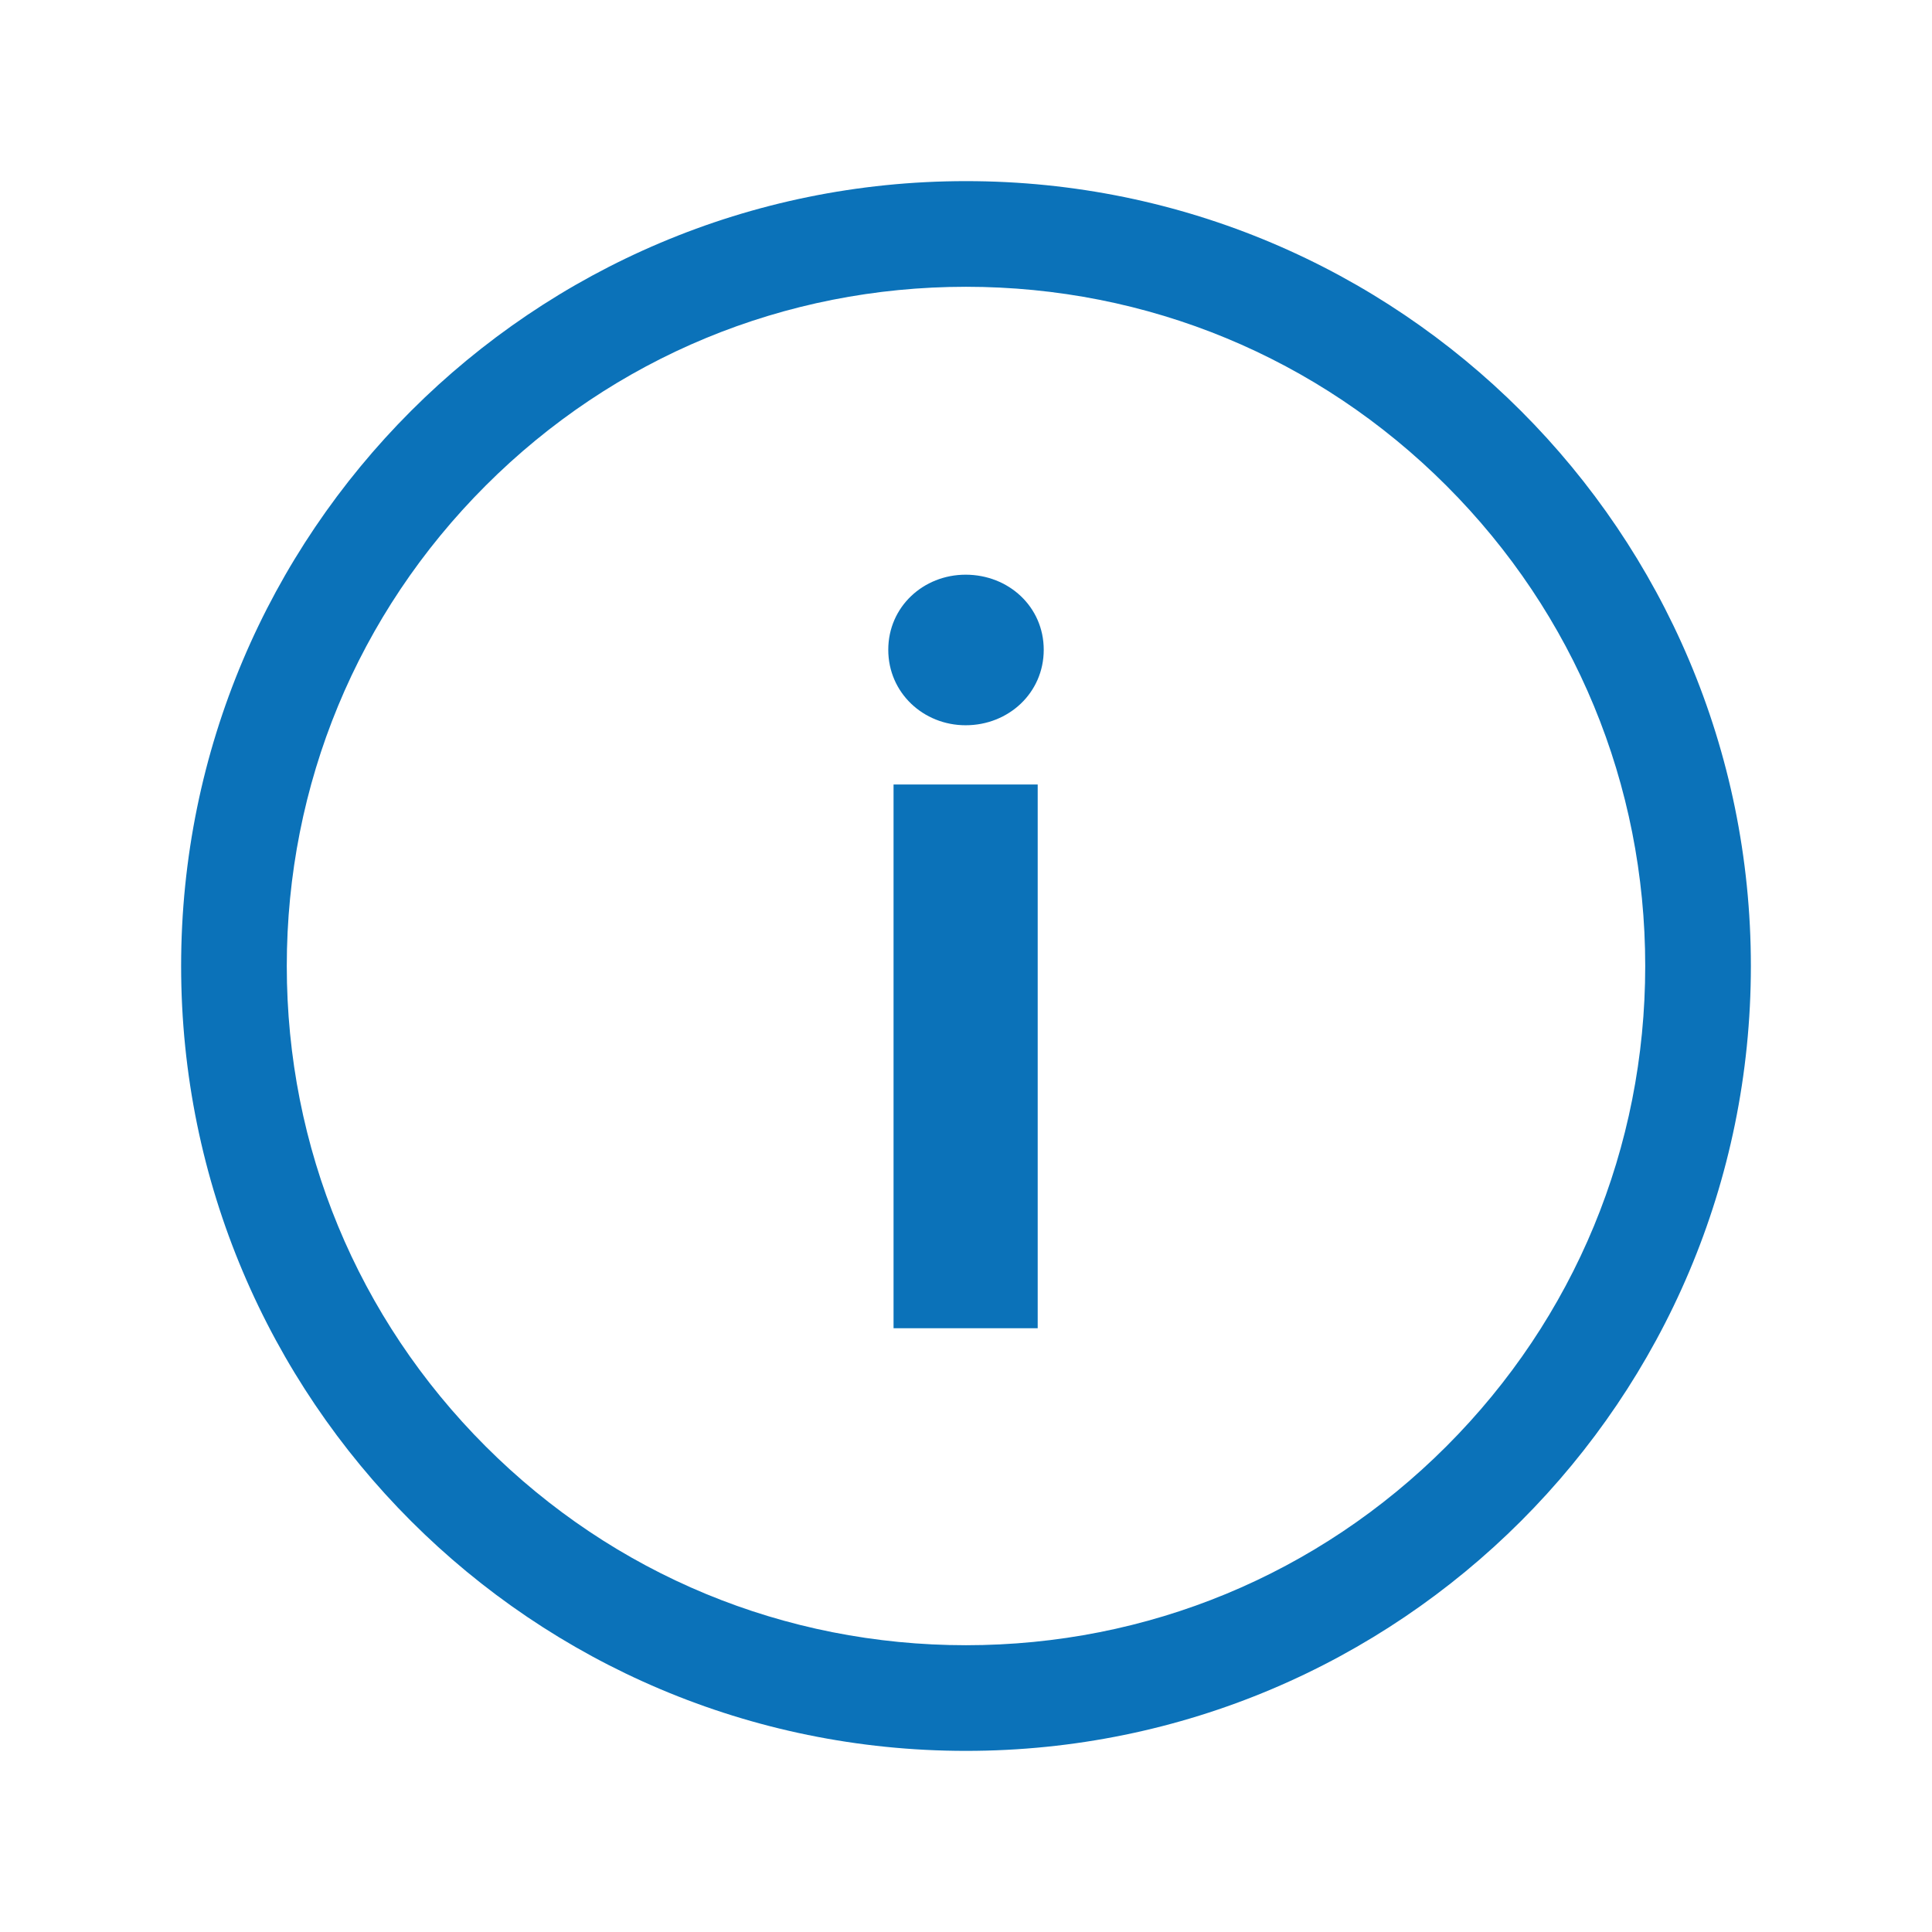
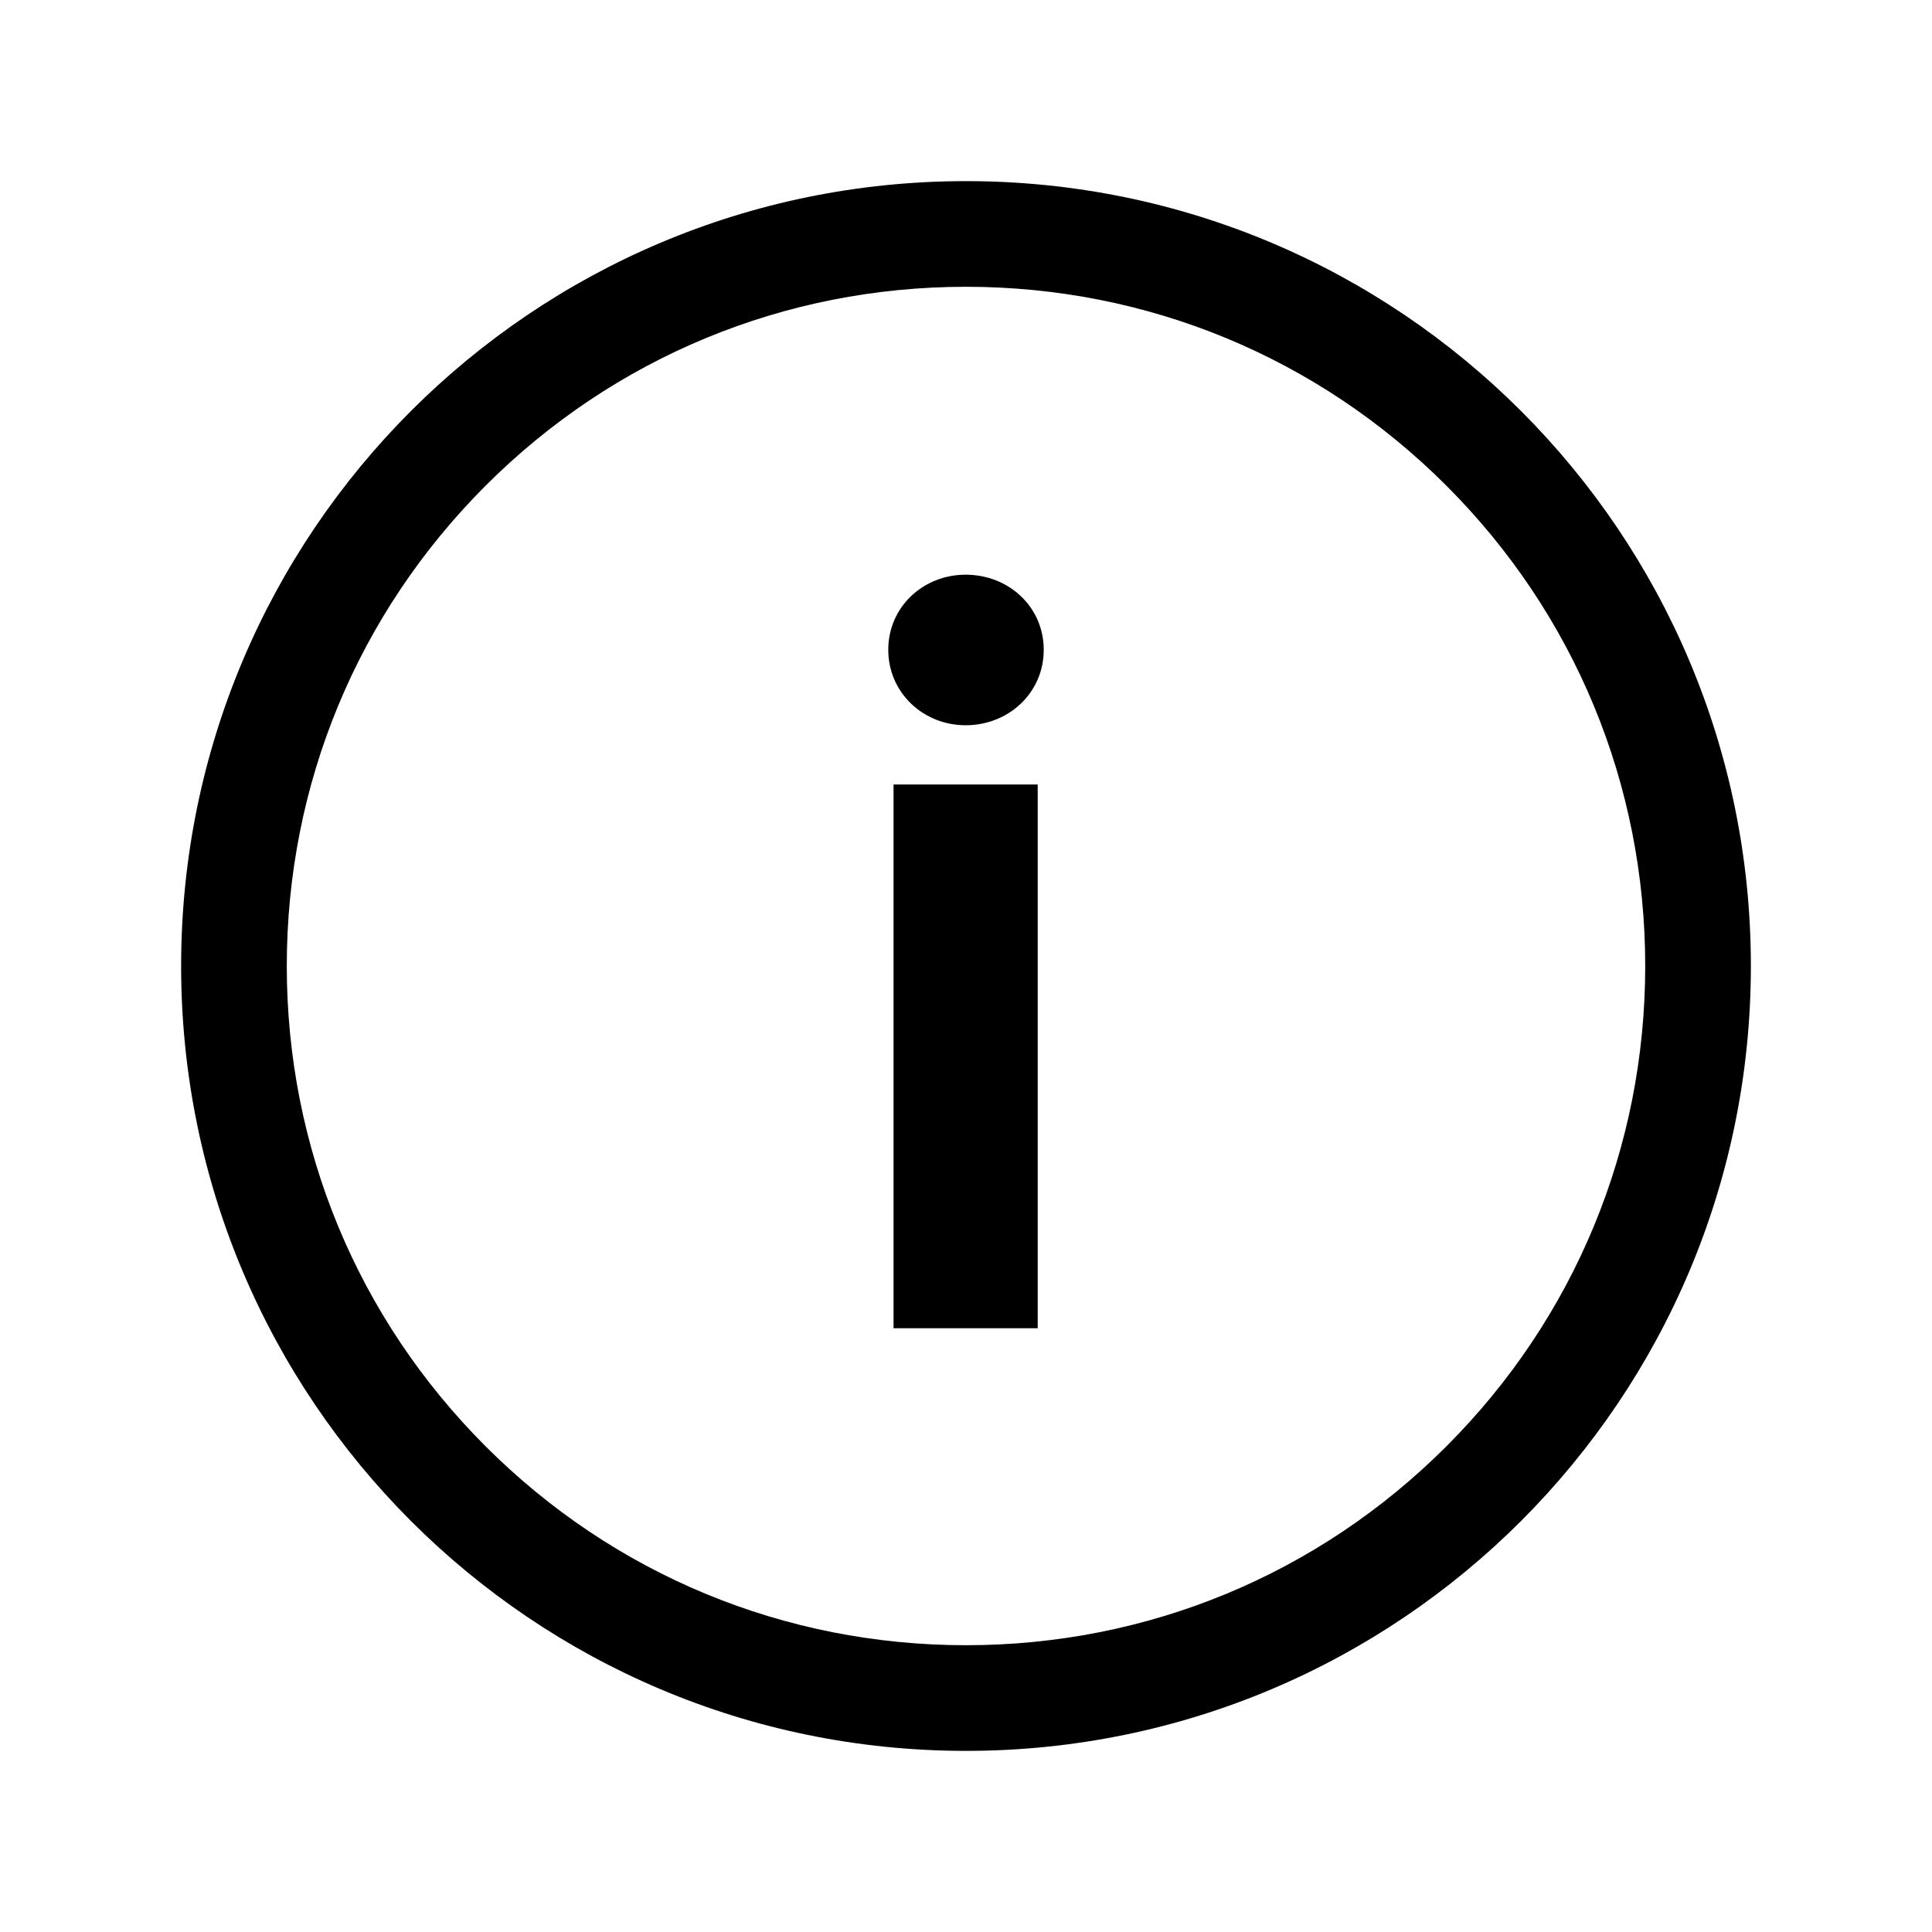
<svg xmlns="http://www.w3.org/2000/svg" id="Layer_1" viewBox="0 0 512 512">
-   <style>.st0{fill:#0b72b9}</style>
+   <style>.st0{fill:#000000}</style>
  <path class="st0" d="M235.4 172.2c0-11.4 9.3-19.9 20.5-19.9 11.4 0 20.7 8.5 20.7 19.9s-9.3 20-20.7 20c-11.2 0-20.5-8.6-20.5-20zm1.4 35.7H275V352h-38.2V207.9z" />
  <path class="st0" d="M256 76c48.1 0 93.3 18.7 127.3 52.7S436 207.9 436 256s-18.7 93.3-52.7 127.3S304.1 436 256 436s-93.3-18.7-127.3-52.7S76 304.1 76 256s18.7-93.3 52.7-127.3S207.9 76 256 76m0-28C141.1 48 48 141.1 48 256s93.1 208 208 208 208-93.1 208-208S370.9 48 256 48z" />
</svg>
